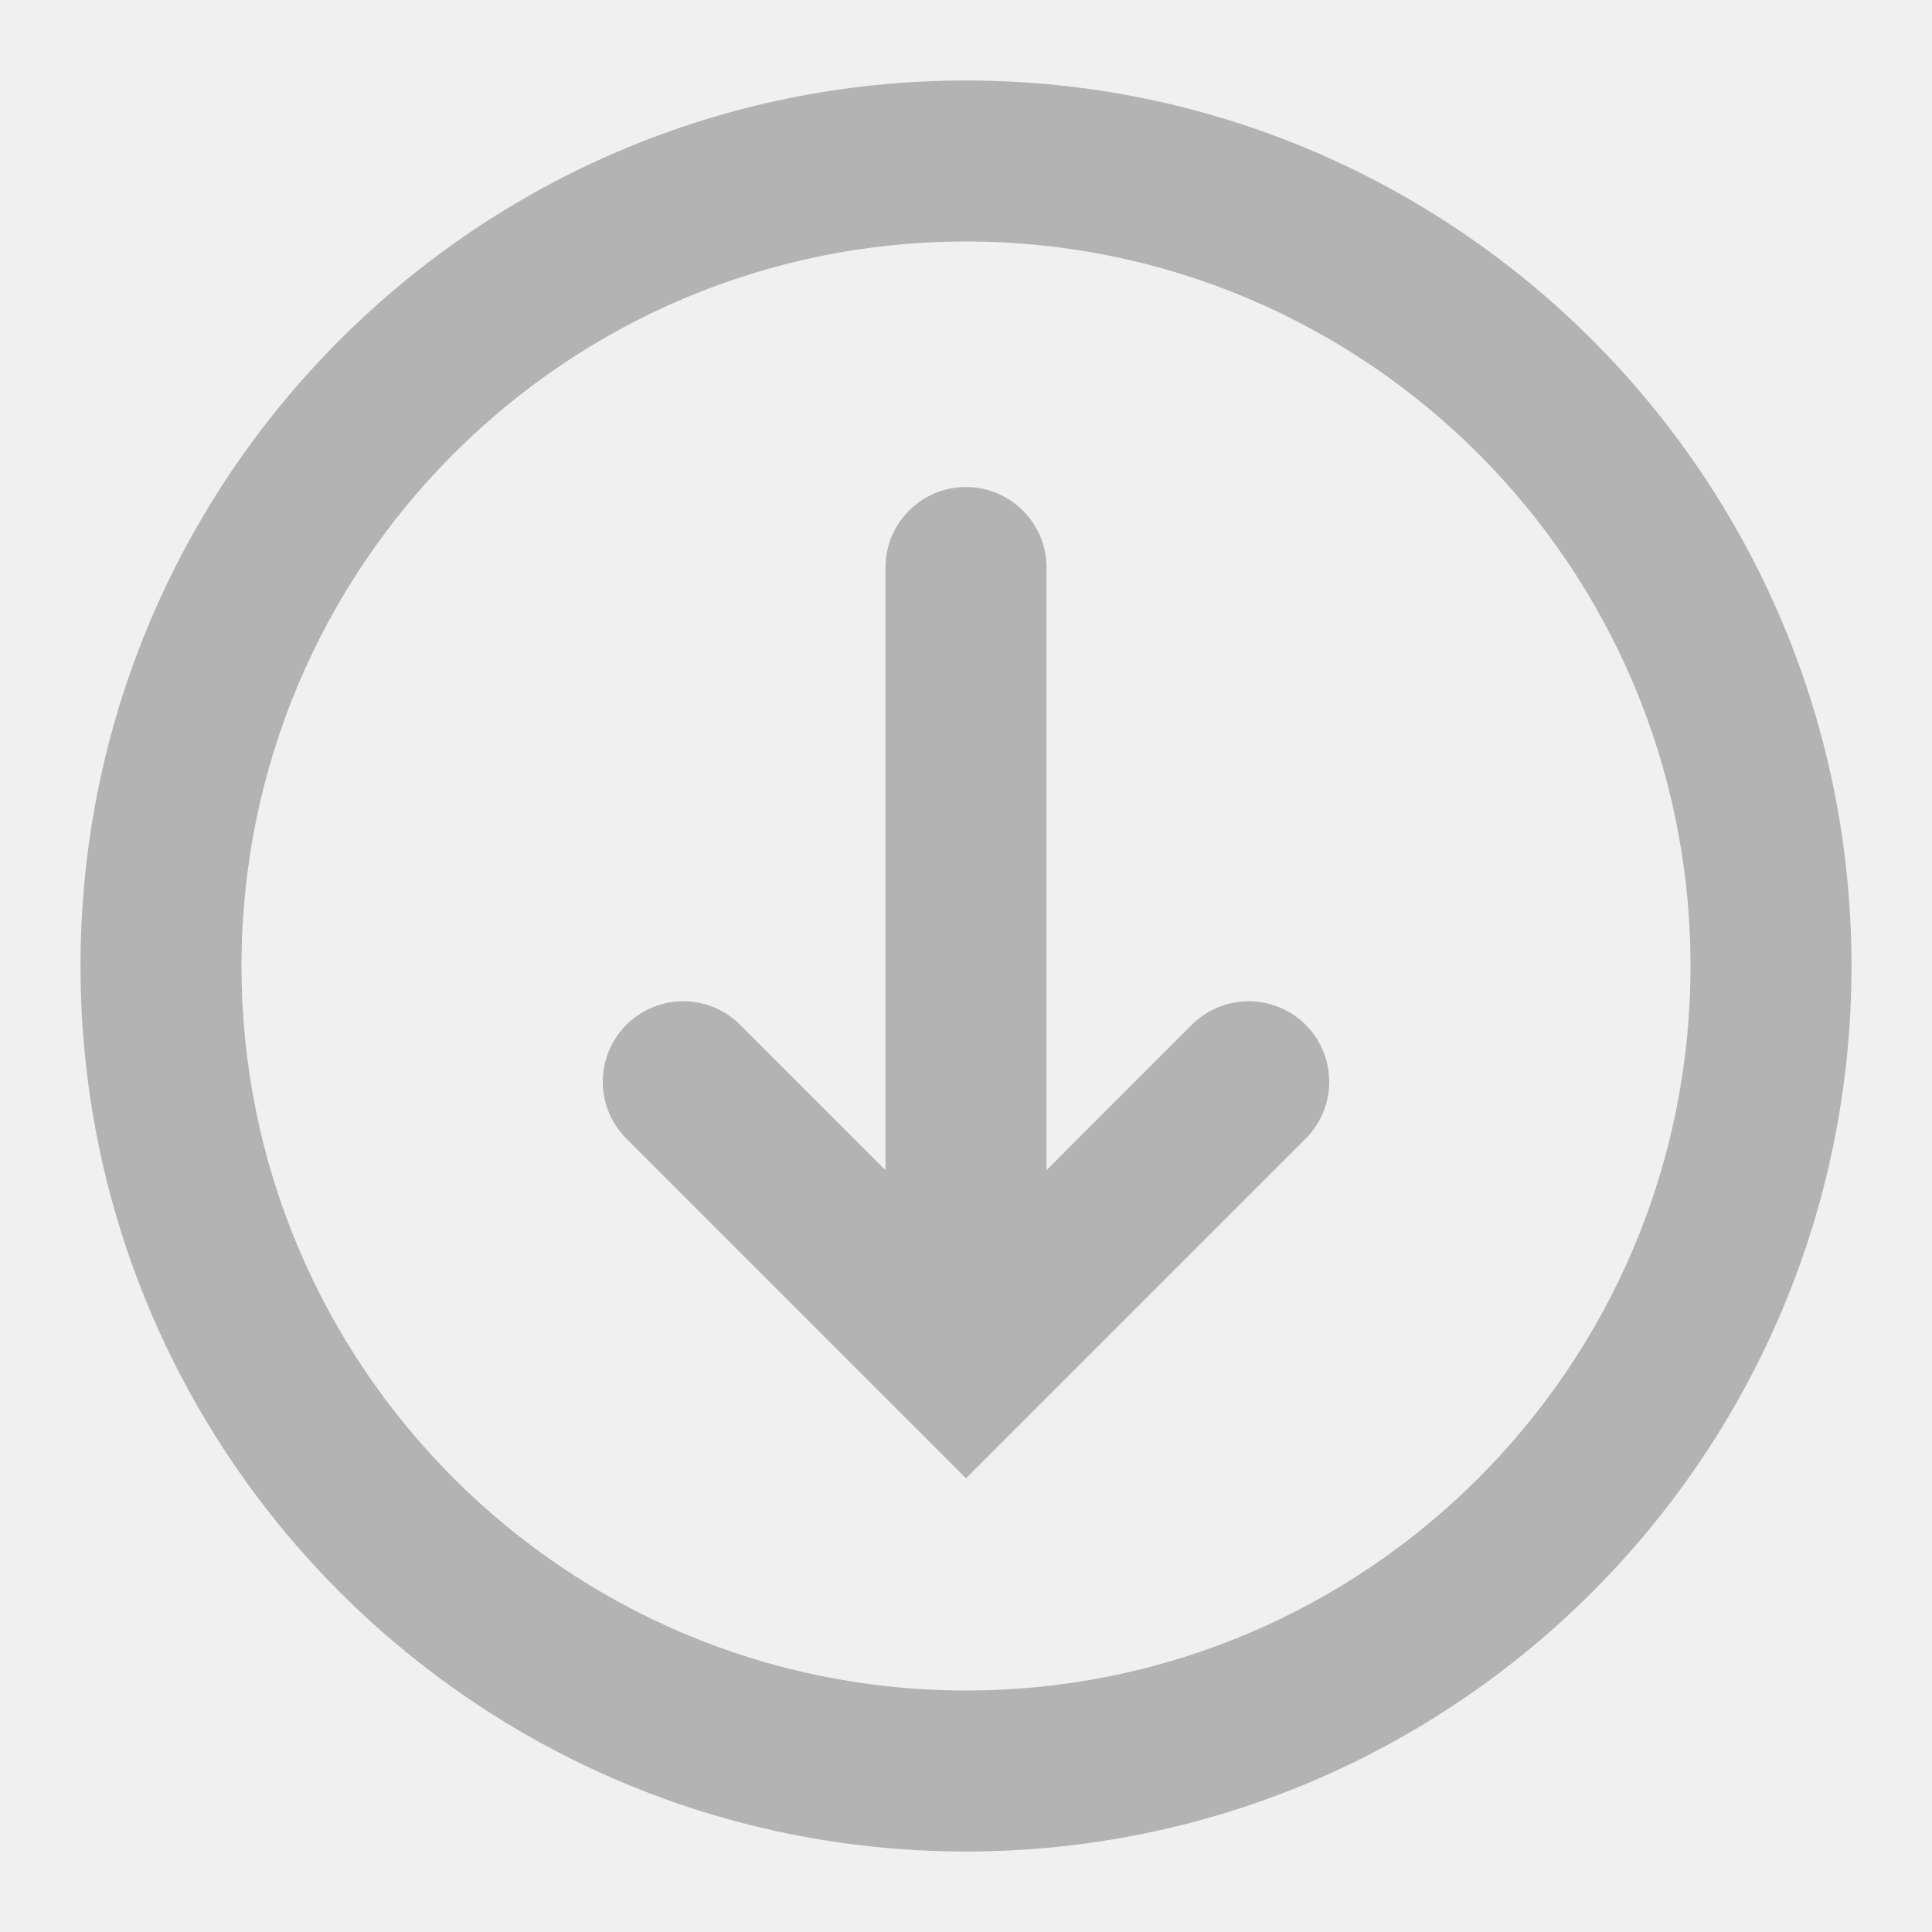
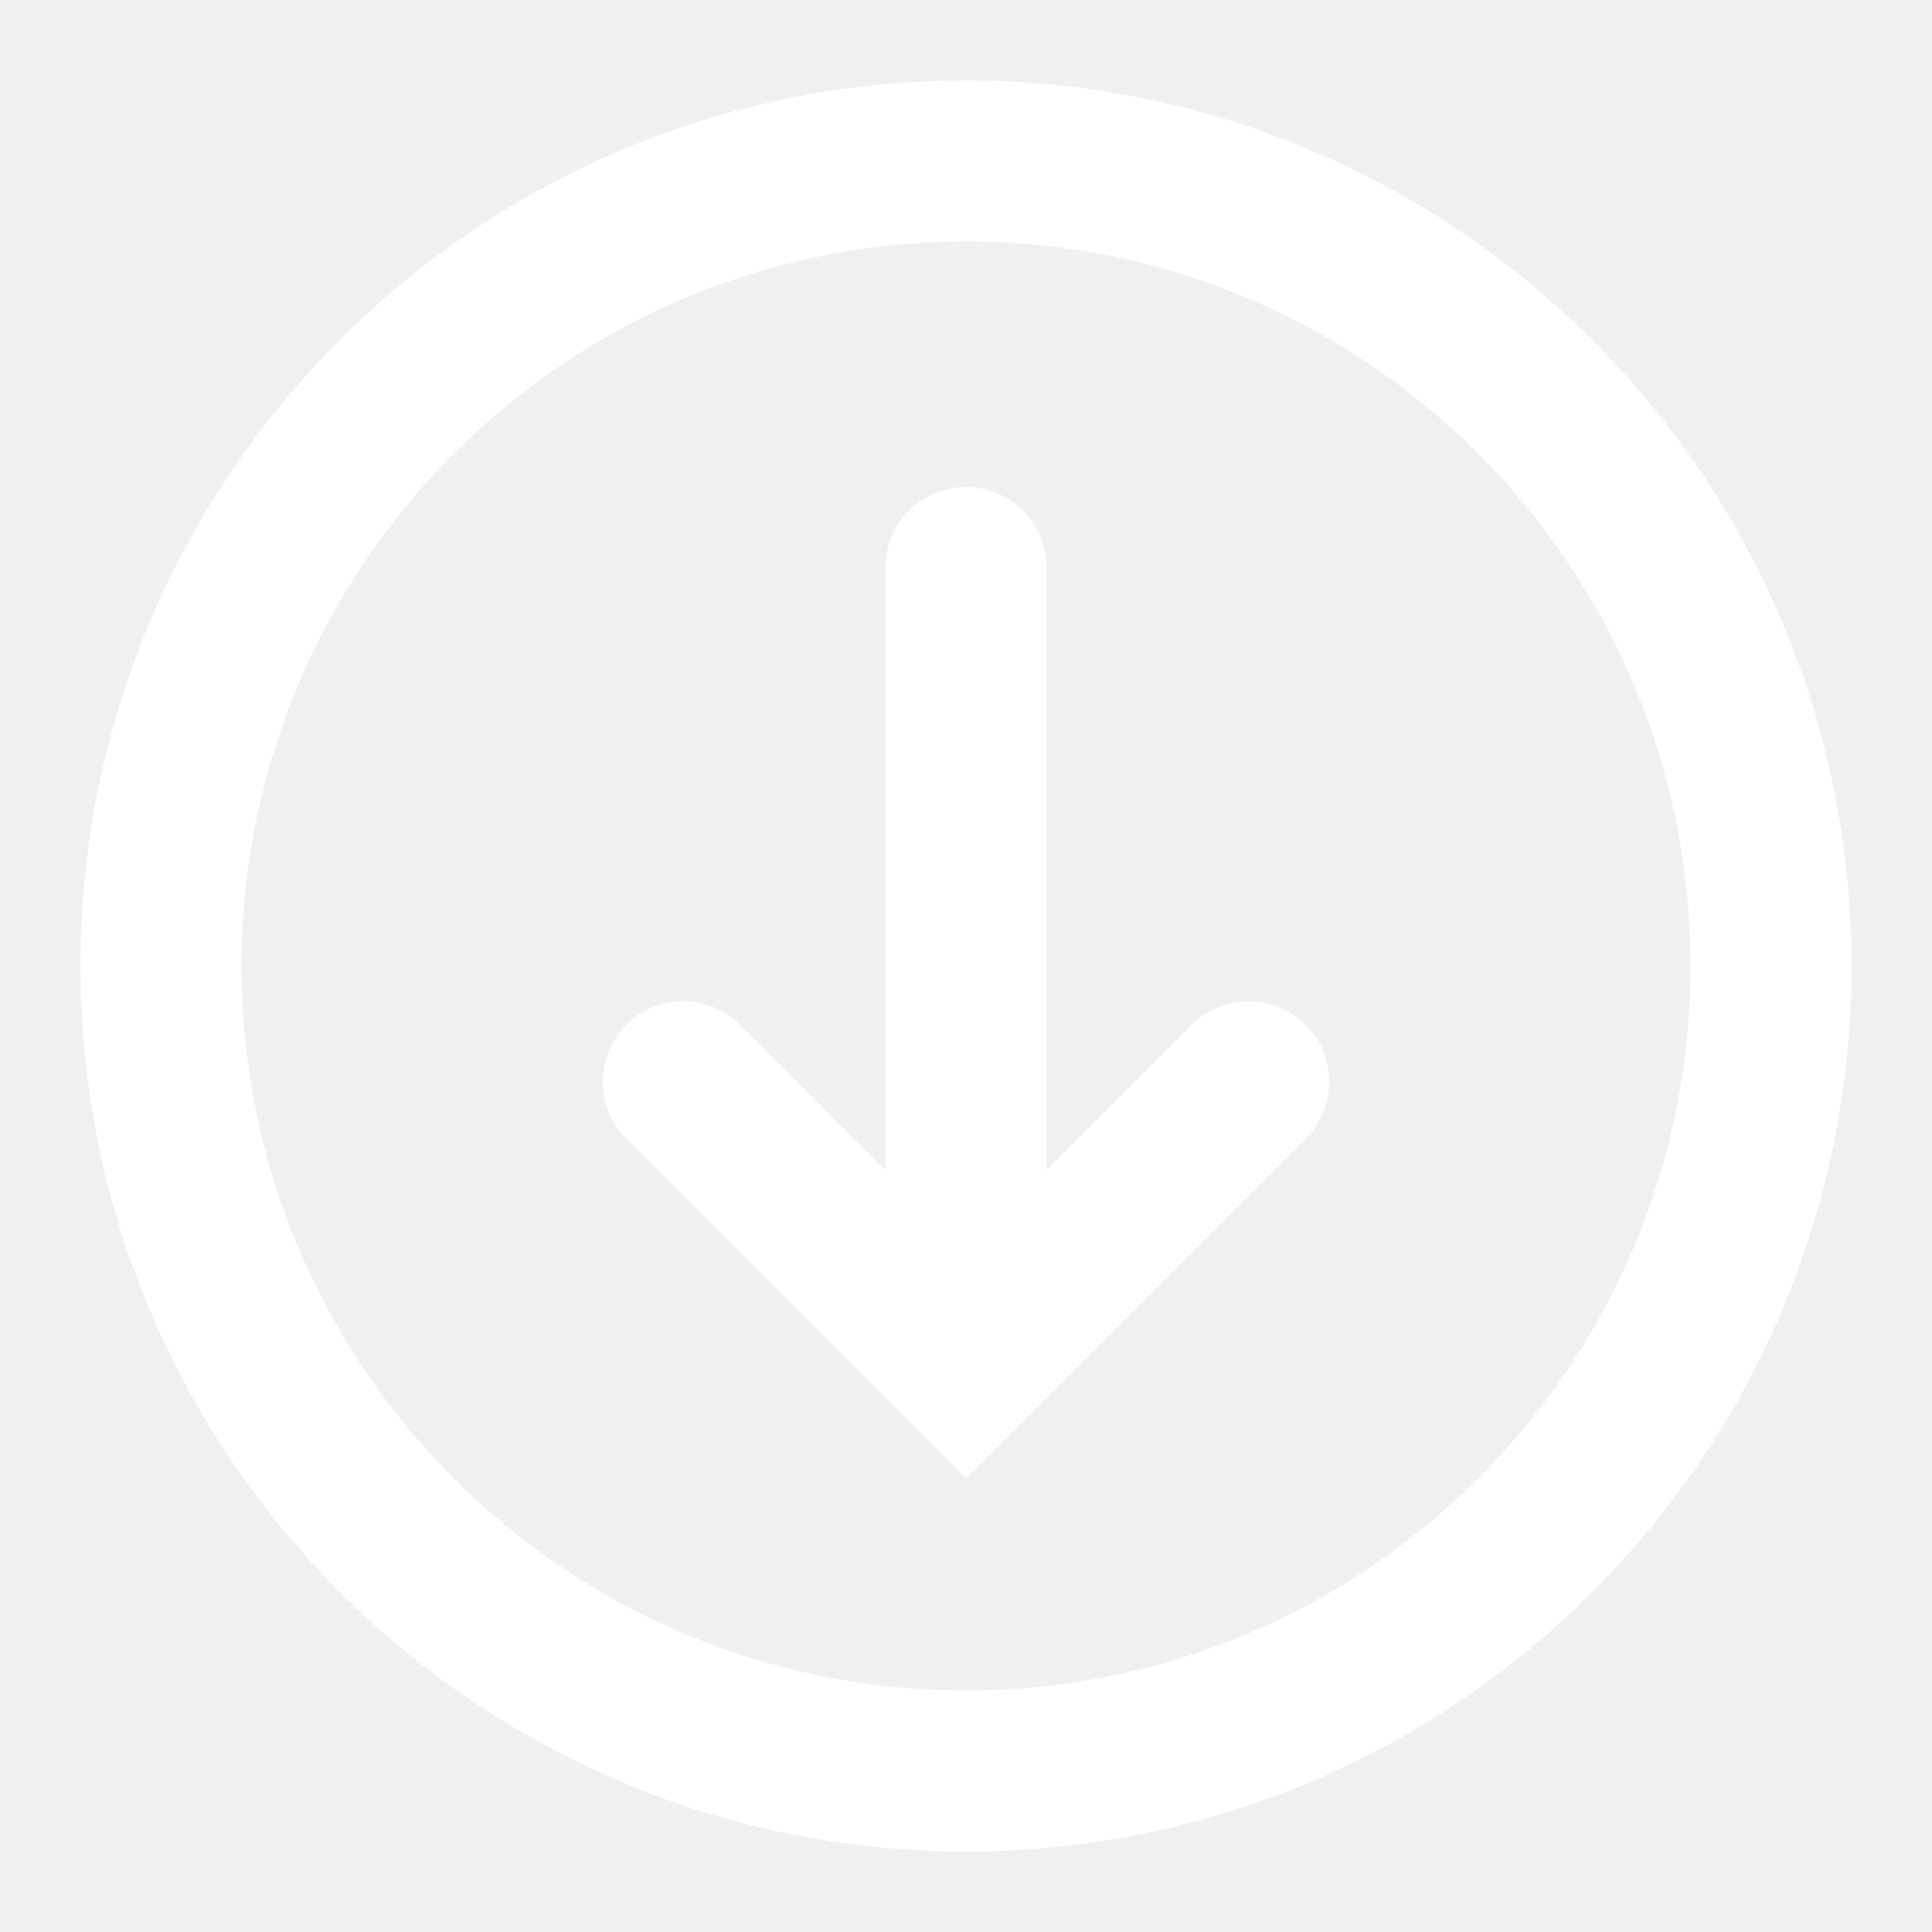
- <svg xmlns="http://www.w3.org/2000/svg" role="img" height="24" width="24" viewBox="0 0 24 24" fill="#b3b3b3">
+ <svg xmlns="http://www.w3.org/2000/svg" role="img" height="24" width="24" viewBox="0 0 24 24" fill="#fff">
  <path d="M12 3a9 9 0 100 18 9 9 0 000-18zM1 12C1 5.925 5.925 1 12 1s11 4.925 11 11-4.925 11-11 11S1 18.075 1 12z" />
  <path d="M12 6.05a1 1 0 011 1v7.486l1.793-1.793a1 1 0 111.414 1.414L12 18.364l-4.207-4.207a1 1 0 111.414-1.414L11 14.536V7.05a1 1 0 011-1z" />
</svg>
